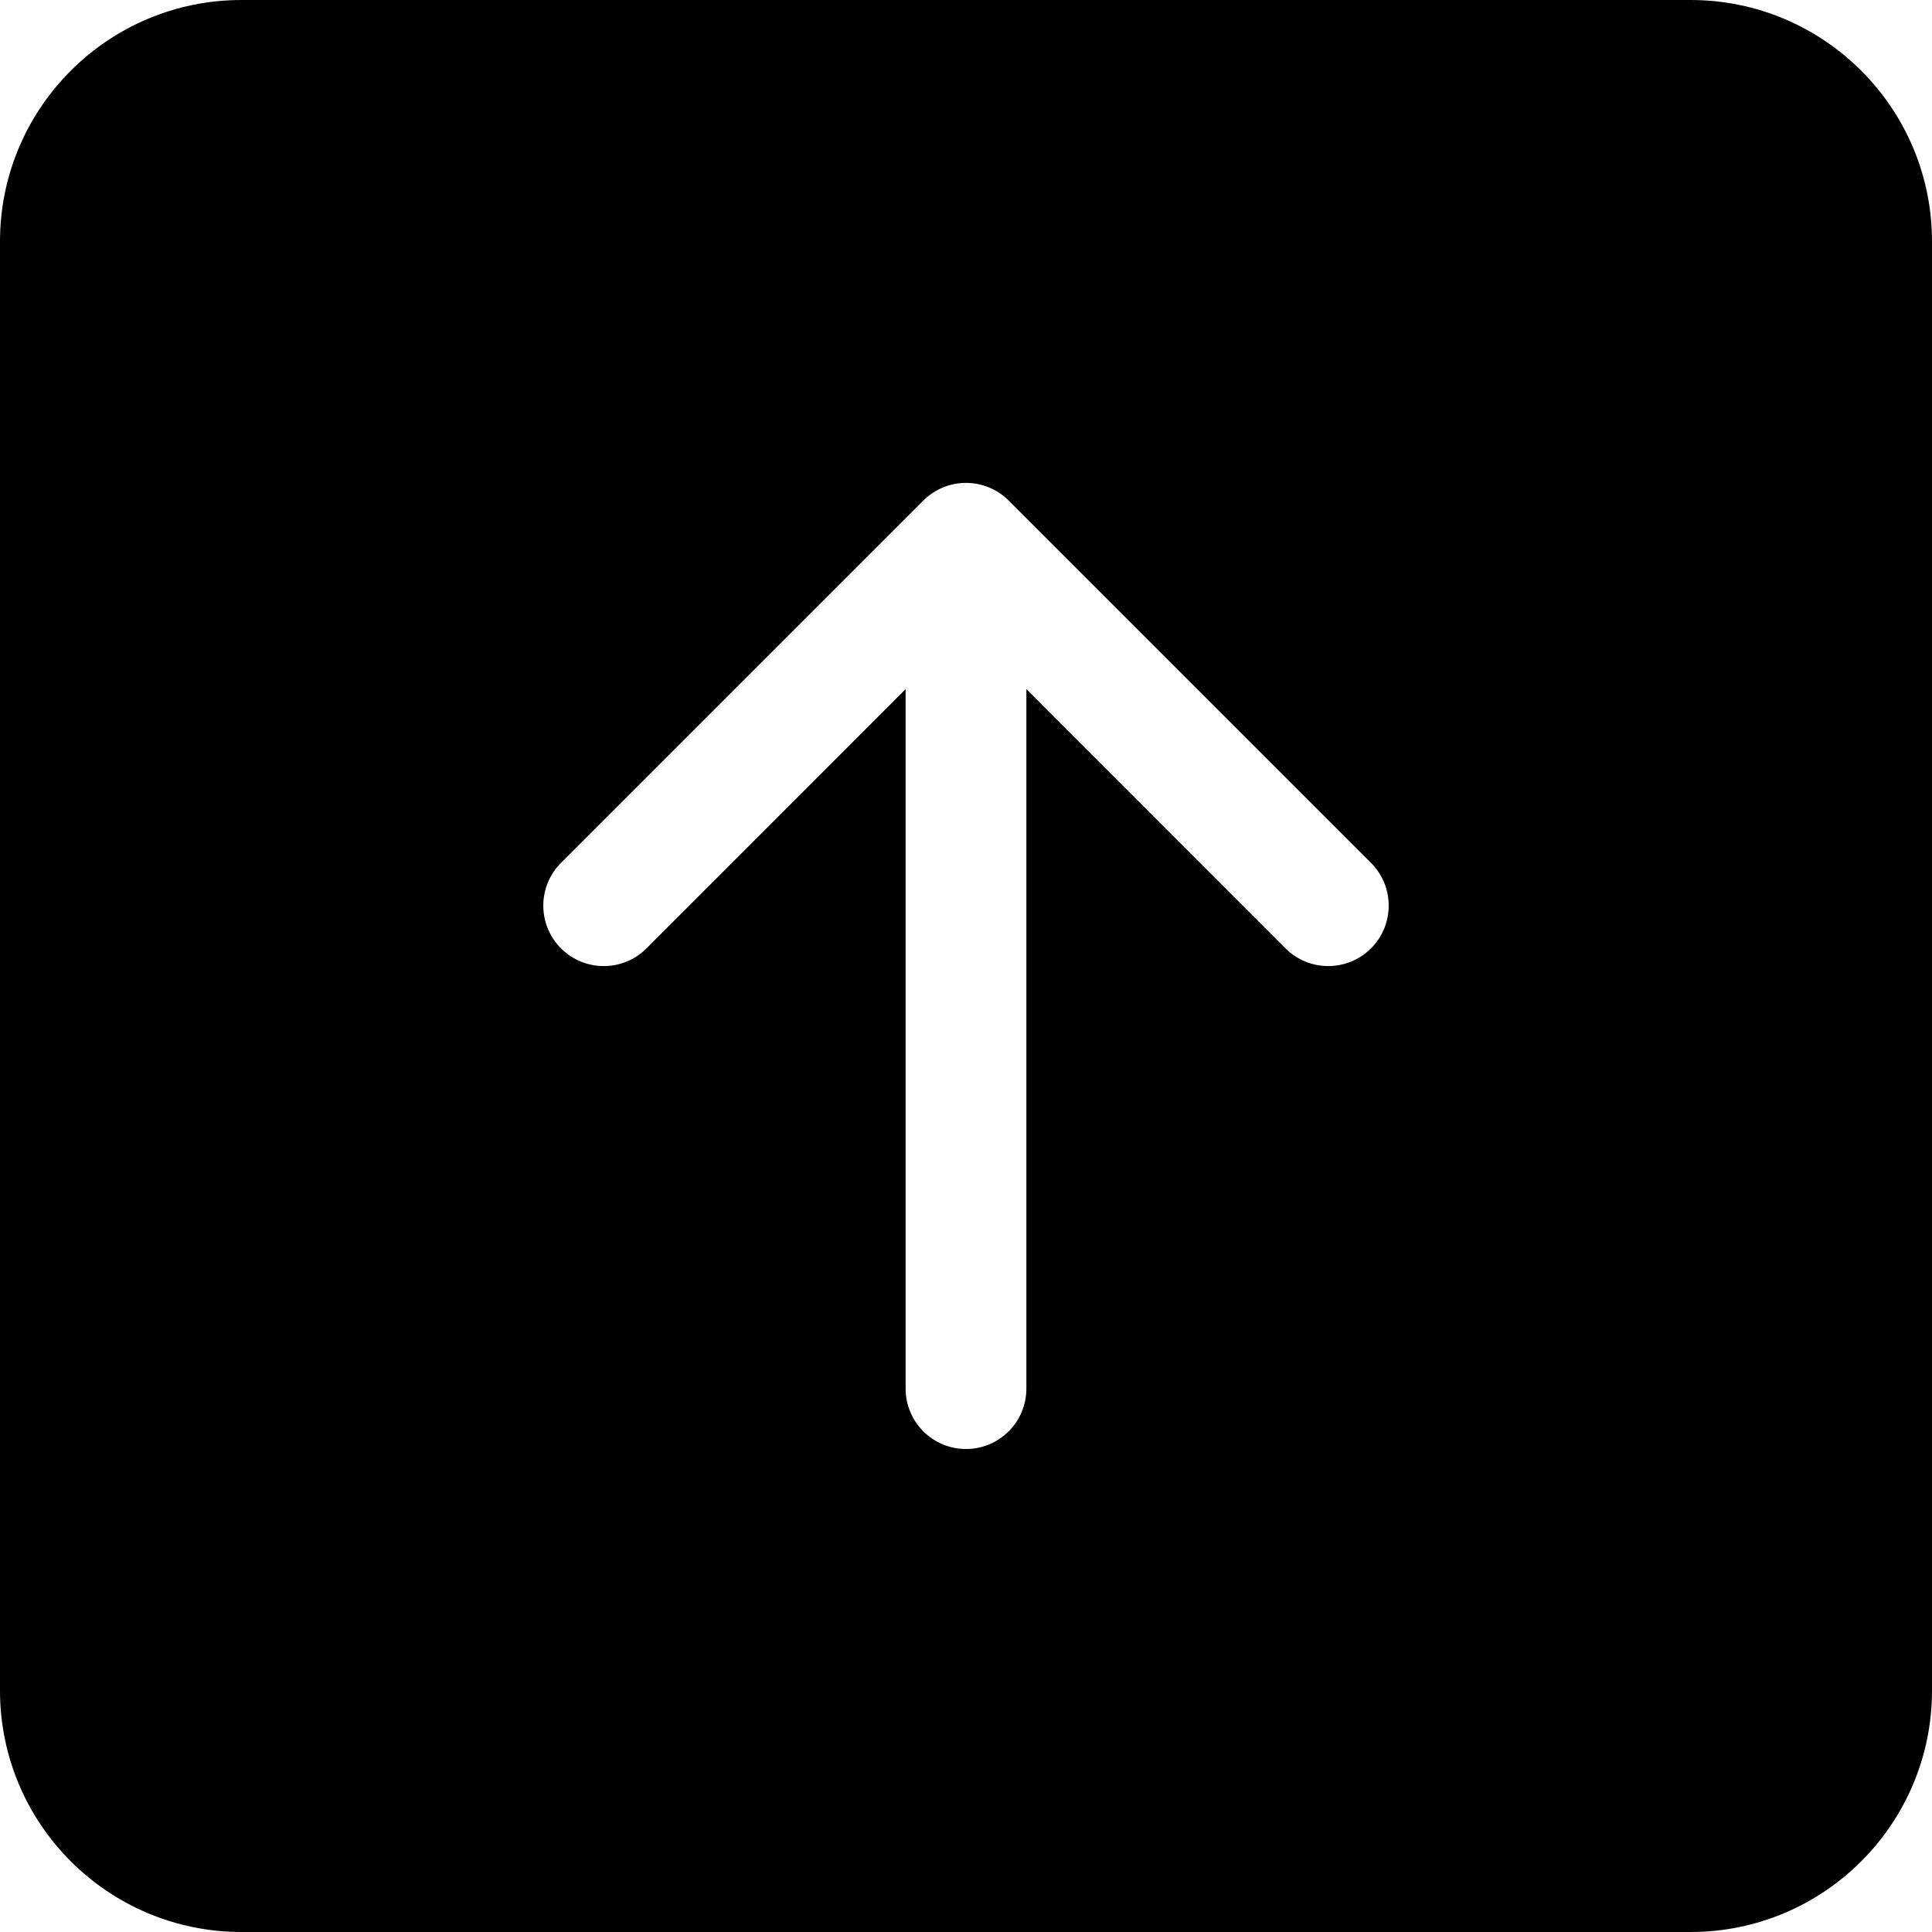
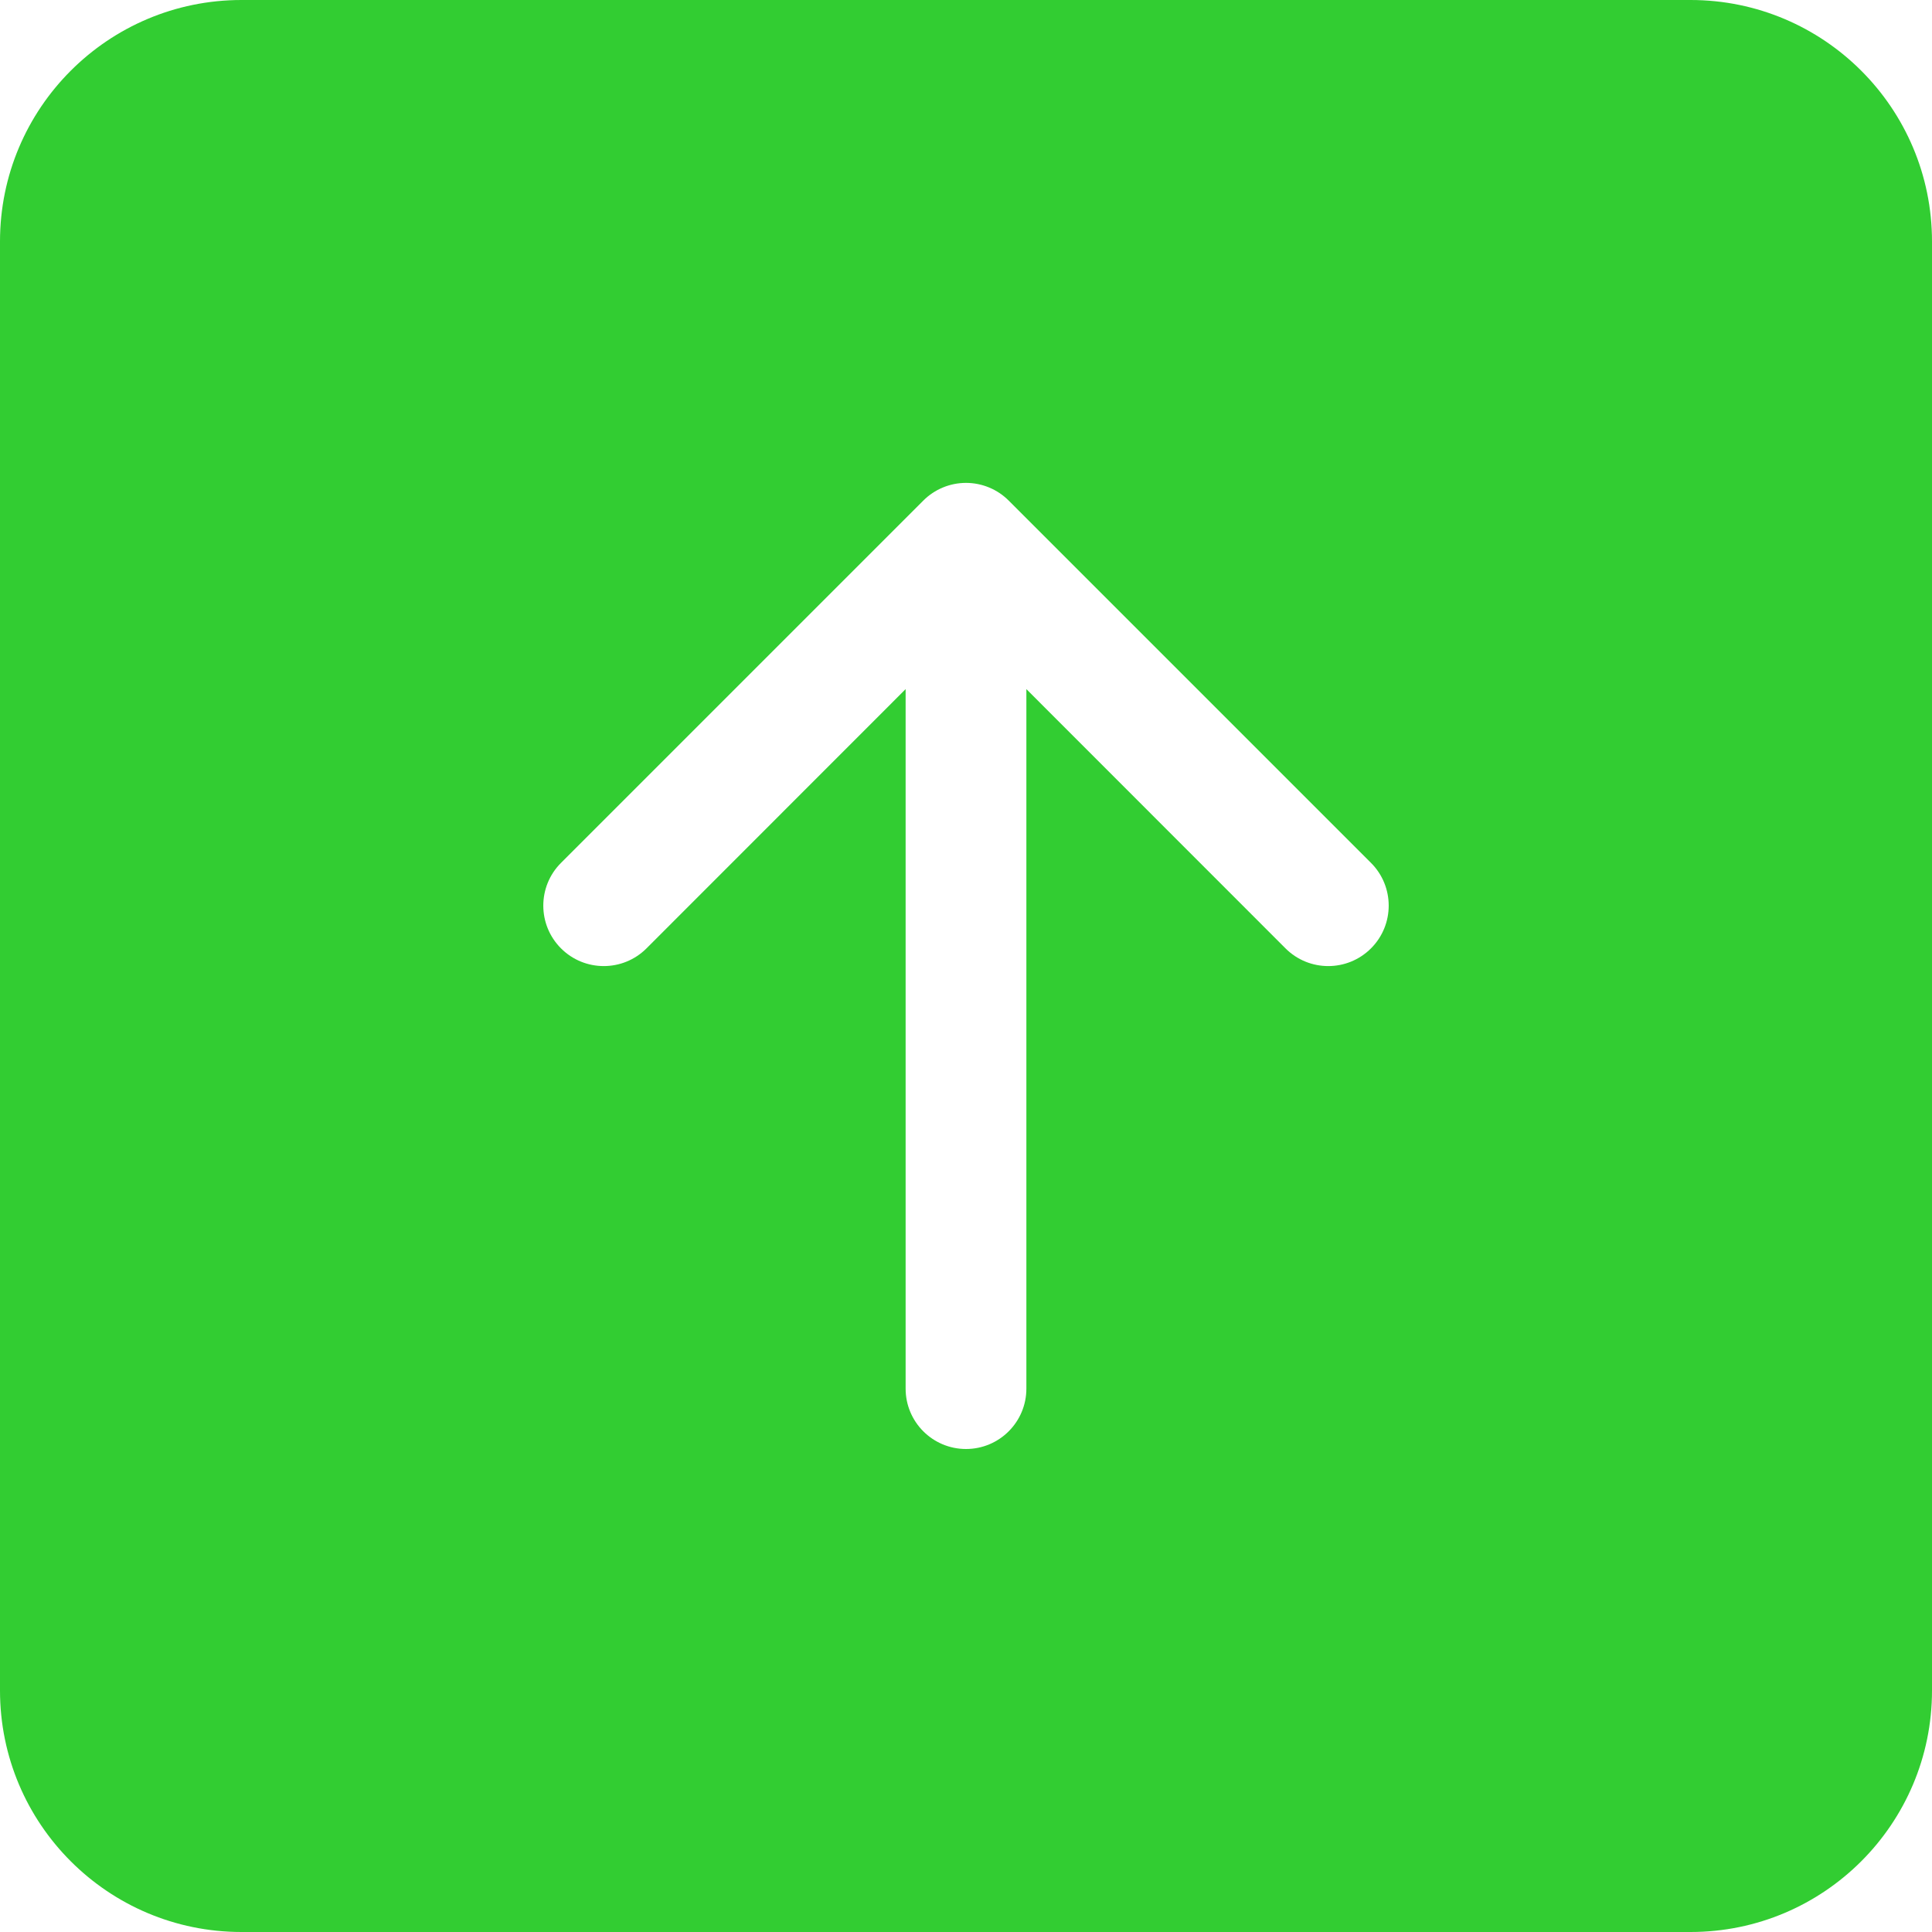
- <svg xmlns="http://www.w3.org/2000/svg" width="16" height="16" fill="currentColor" class="bi bi-arrow-up-square-fill" viewBox="0 0 16 16">
+ <svg xmlns="http://www.w3.org/2000/svg" width="16" height="16" fill="#32CD32" class="bi bi-arrow-up-square-fill" viewBox="0 0 16 16">
  <path d="M2 16a2 2 0 0 1-2-2V2a2 2 0 0 1 2-2h12a2 2 0 0 1 2 2v12a2 2 0 0 1-2 2H2zm6.5-4.5V5.707l2.146 2.147a.5.5 0 0 0 .708-.708l-3-3a.5.5 0 0 0-.708 0l-3 3a.5.5 0 1 0 .708.708L7.5 5.707V11.5a.5.5 0 0 0 1 0z" />
</svg>
